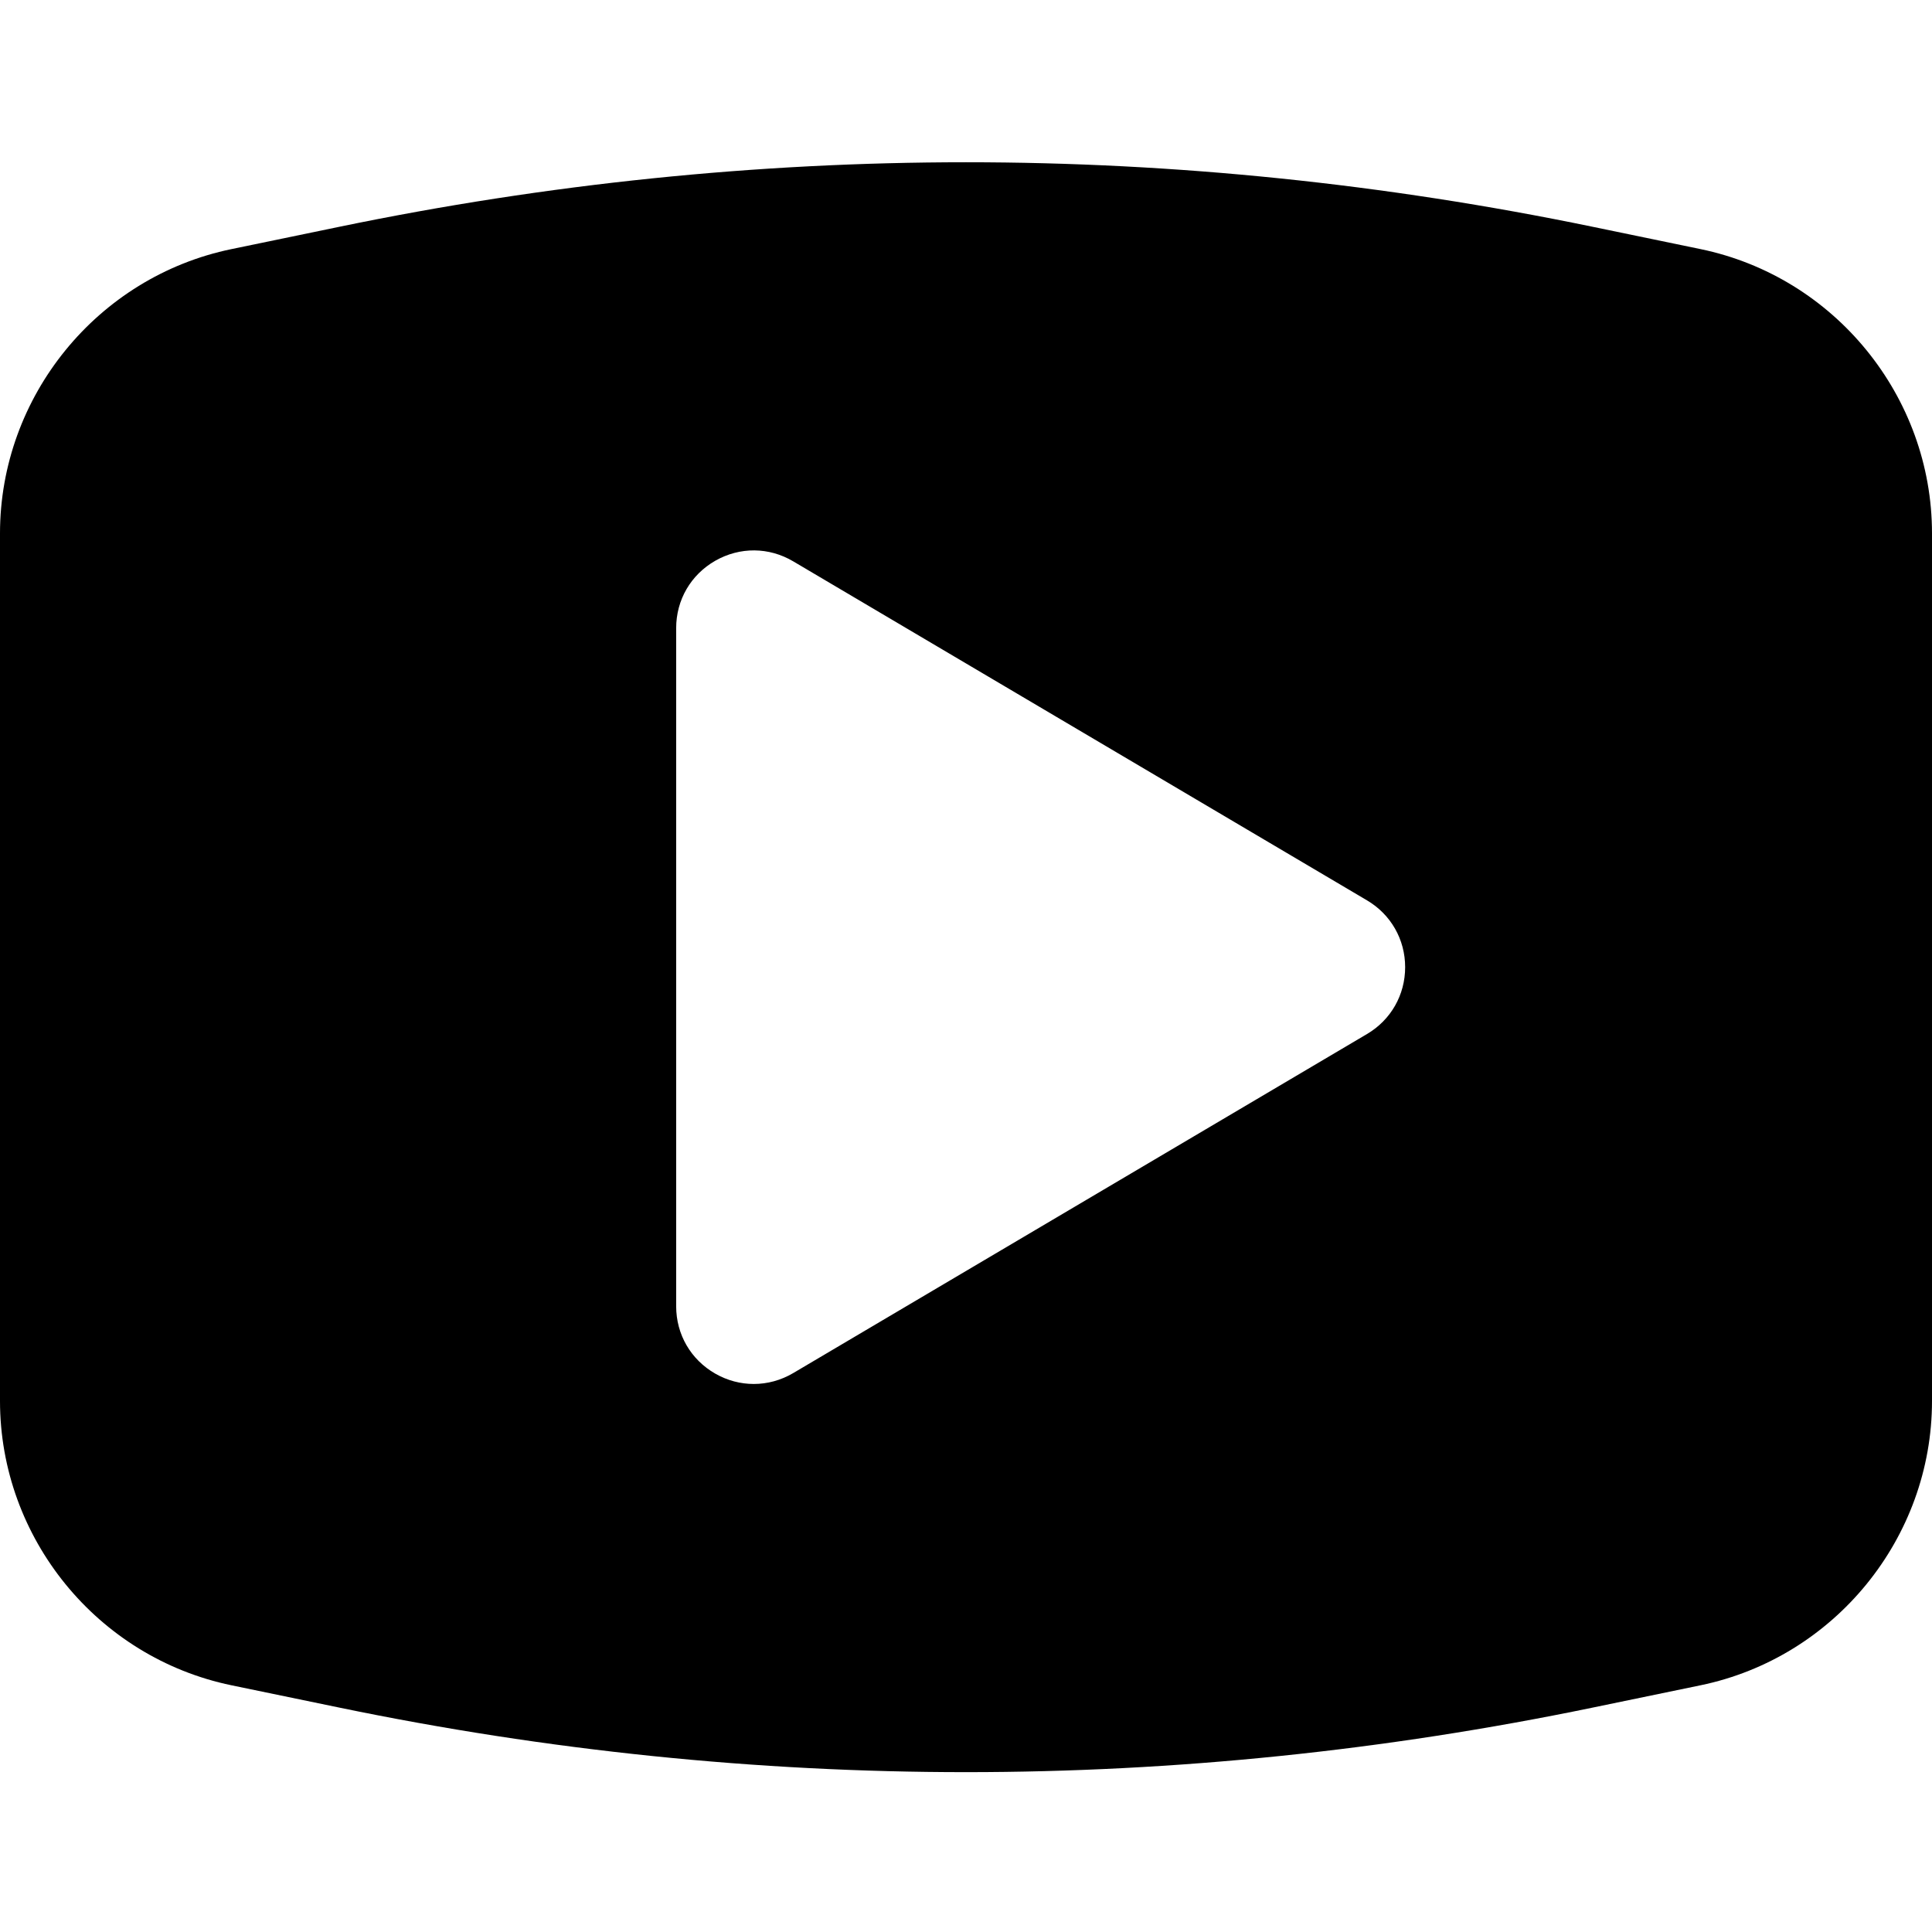
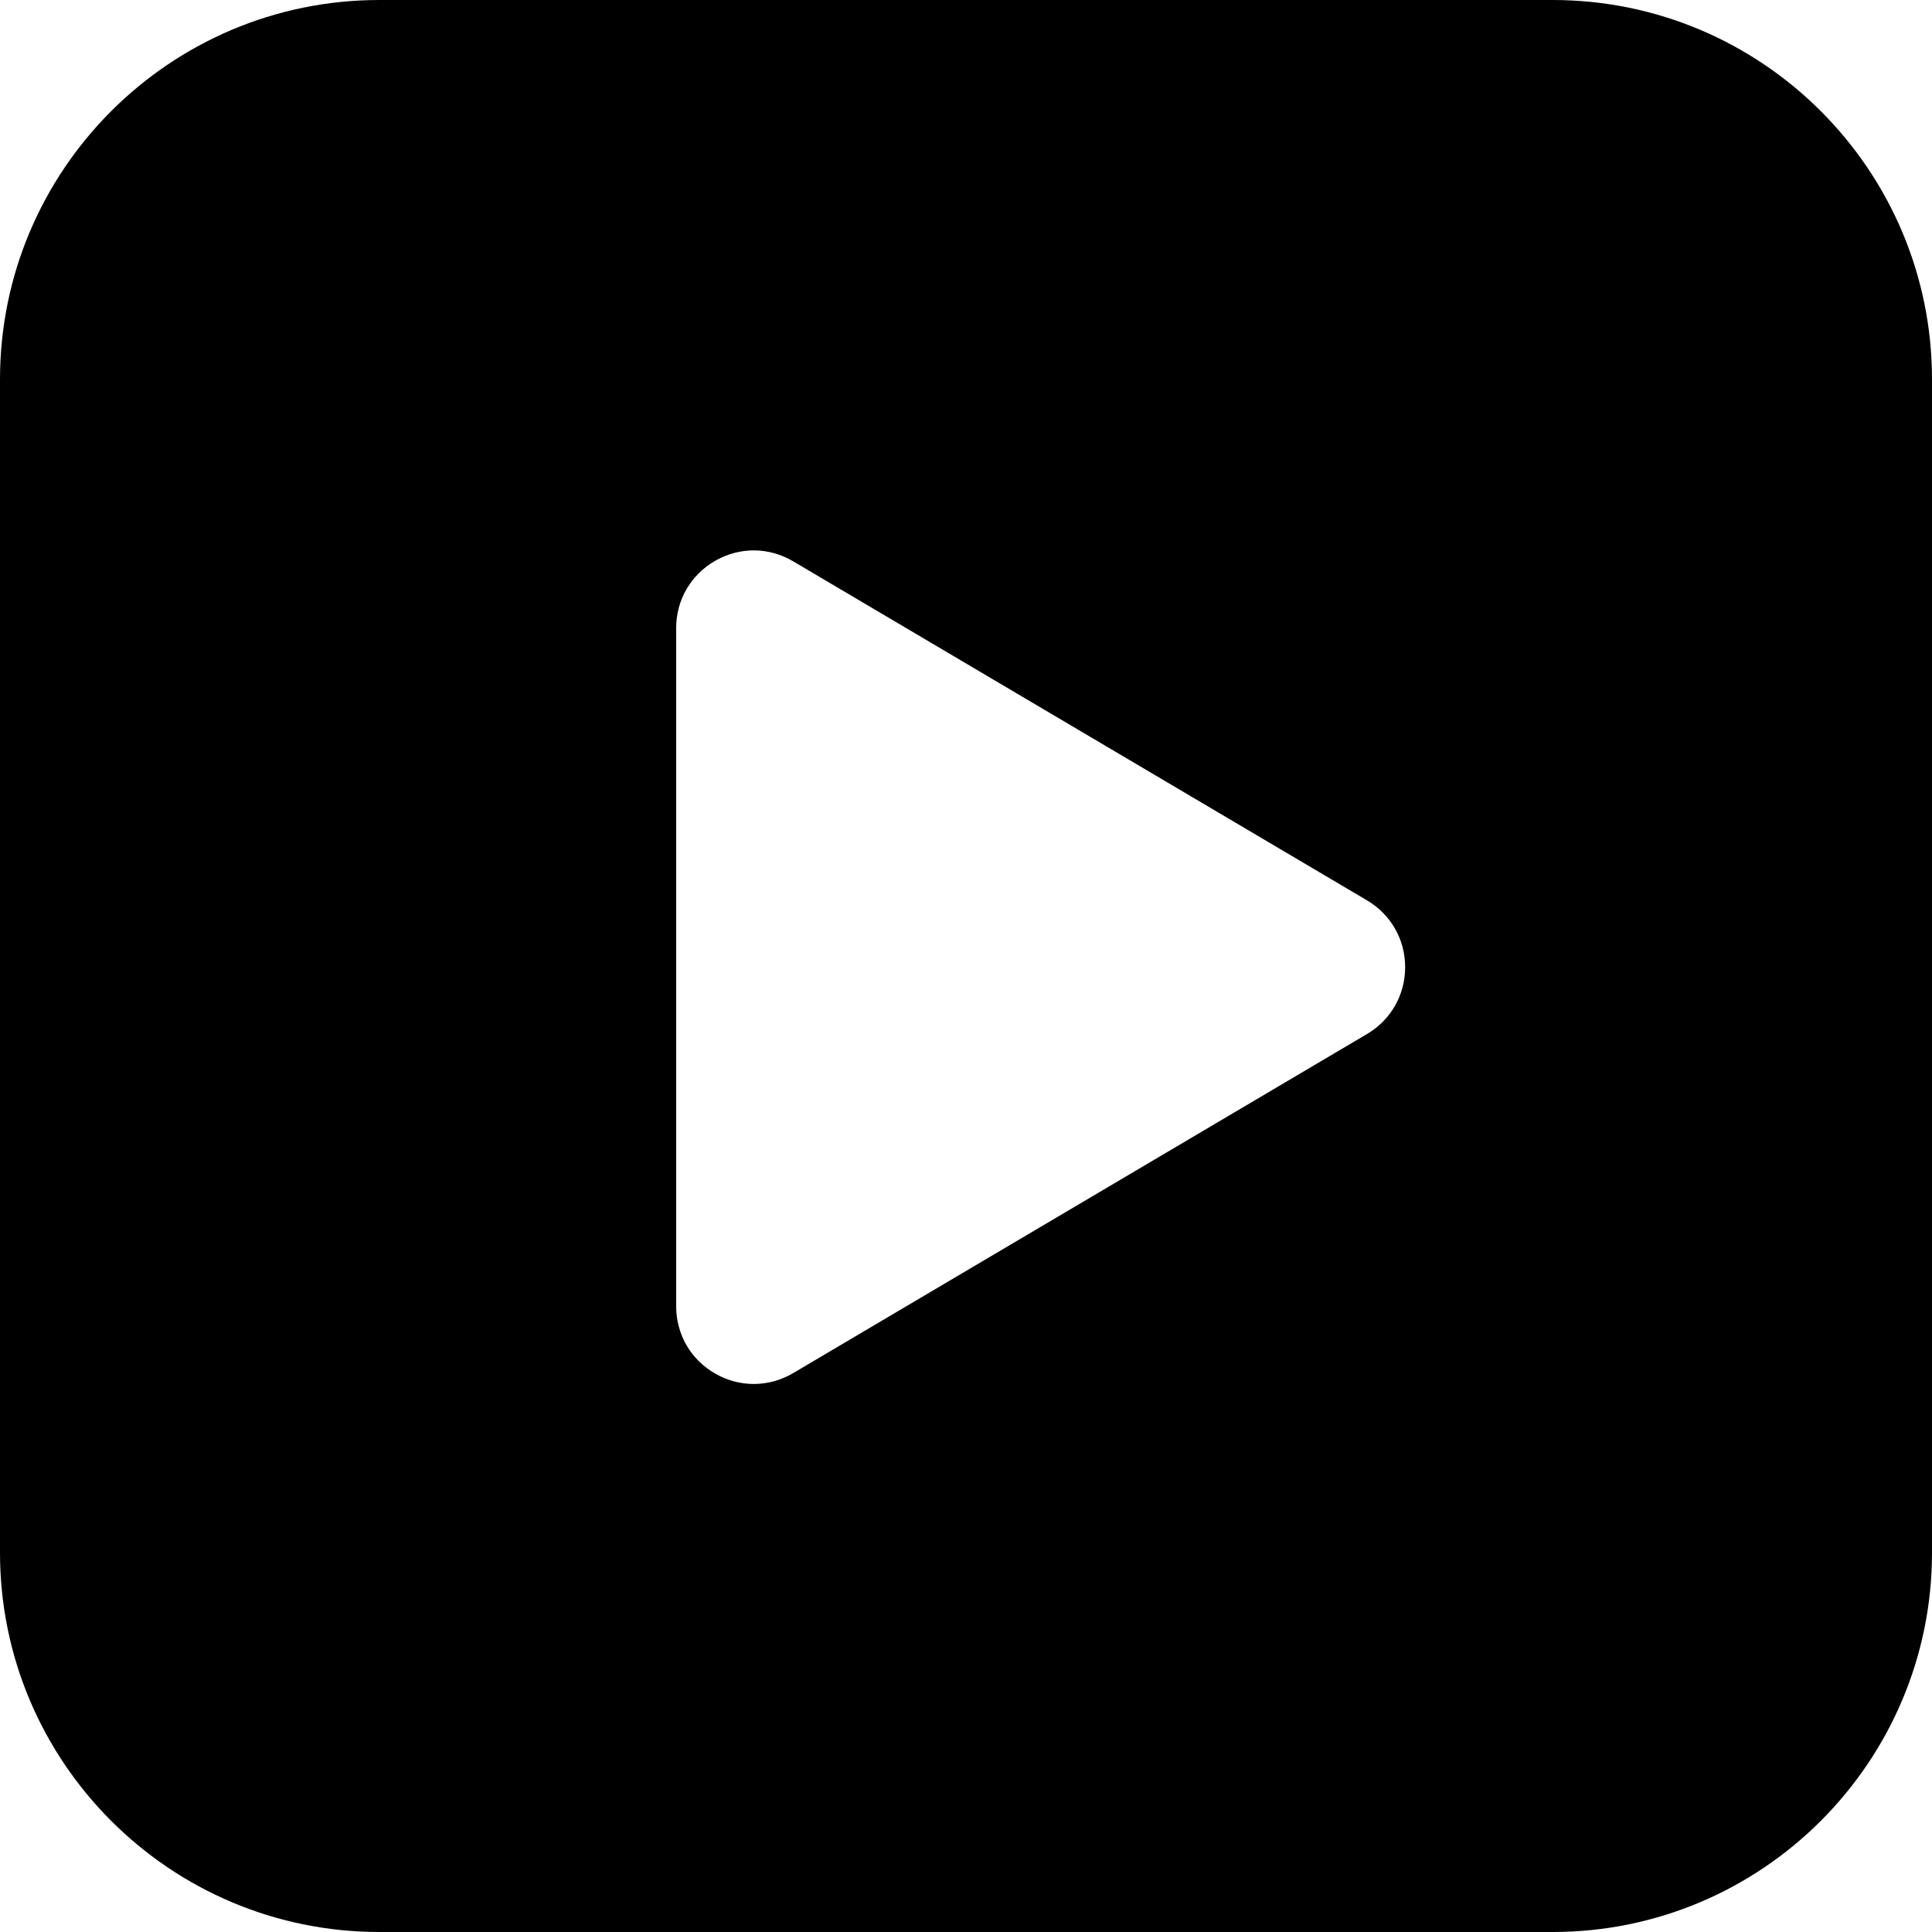
- <svg xmlns="http://www.w3.org/2000/svg" viewBox="0 0 512 512" fill-rule="evenodd" clip-rule="evenodd" stroke-linejoin="round" stroke-miterlimit="1.414">
-   <path d="M450.645 66.012l-28.629-5.922c-110.164-22.785-221.868-22.785-332.032 0l-28.629 5.922C25.805 73.355 0 105.043 0 141.352v229.929c0 36.309 25.805 67.992 61.355 75.34l28.629 5.922c55.082 11.395 110.551 17.094 166.016 17.094 55.465 0 110.934-5.7 166.016-17.094l28.629-5.922C486.203 439.273 512 407.59 512 371.281V141.352c0-36.309-25.805-67.985-61.355-75.34zM362.281 274.02l-152.062 89.855c-3.27 1.93-6.86 2.891-10.461 2.891-3.5 0-6.988-.903-10.192-2.731-6.492-3.711-10.375-10.383-10.375-17.867V166.465c0-7.485 3.883-14.156 10.375-17.867 6.504-3.707 14.219-3.645 20.653.168l152.054 89.839c6.325 3.739 10.106 10.36 10.106 17.708 0 7.347-3.774 13.976-10.098 17.707z" fill-rule="nonzero" />
+ <svg xmlns="http://www.w3.org/2000/svg" viewBox="0 0 512 512" fill-rule="evenodd" clip-rule="evenodd" stroke-linejoin="round" stroke-miterlimit="2">
+   <path d="M512 100.531C512 45.046 466.954 0 411.469 0H100.531C45.046 0 0 45.046 0 100.531v310.938C0 466.954 45.046 512 100.531 512h310.938C466.954 512 512 466.954 512 411.469V100.531zM362.281 274.02c6.324-3.731 10.098-10.36 10.098-17.707 0-7.348-3.781-13.969-10.106-17.708l-152.054-89.839c-6.434-3.813-14.149-3.875-20.653-.168-6.492 3.711-10.375 10.382-10.375 17.867v179.703c0 7.484 3.883 14.156 10.375 17.867 3.204 1.828 6.692 2.731 10.192 2.731 3.601 0 7.191-.961 10.461-2.891l152.062-89.855z" />
</svg>
